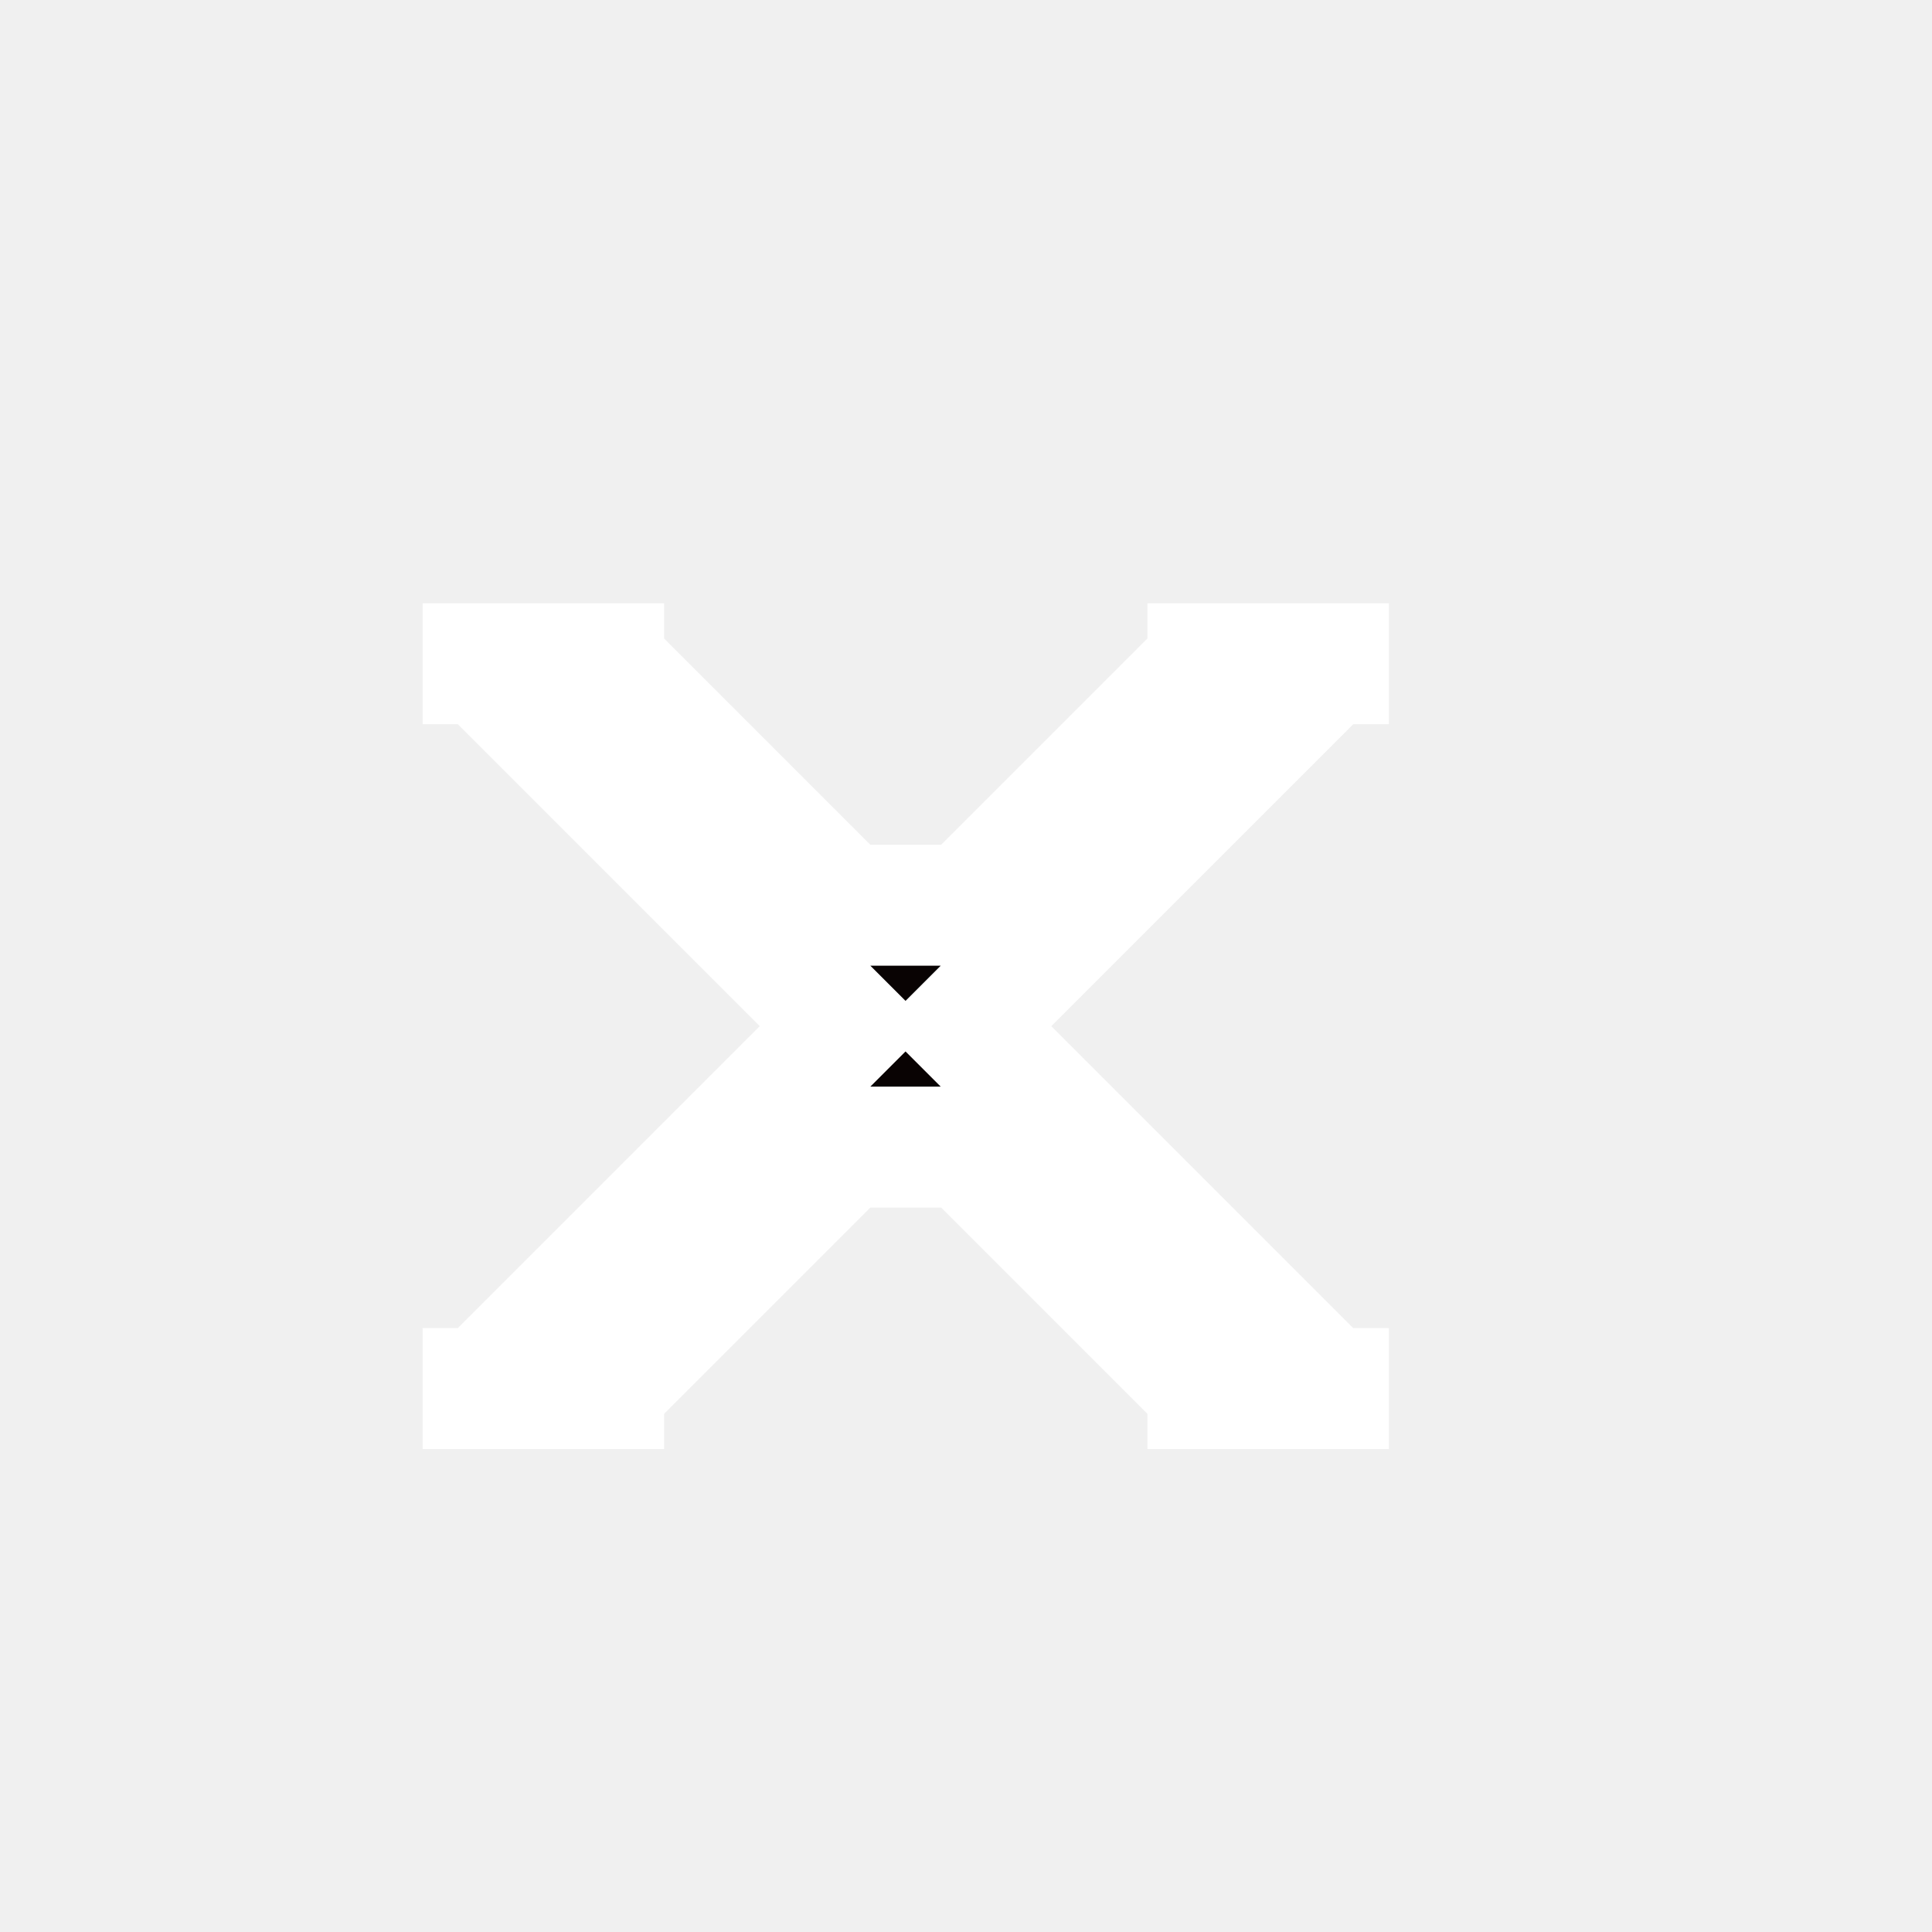
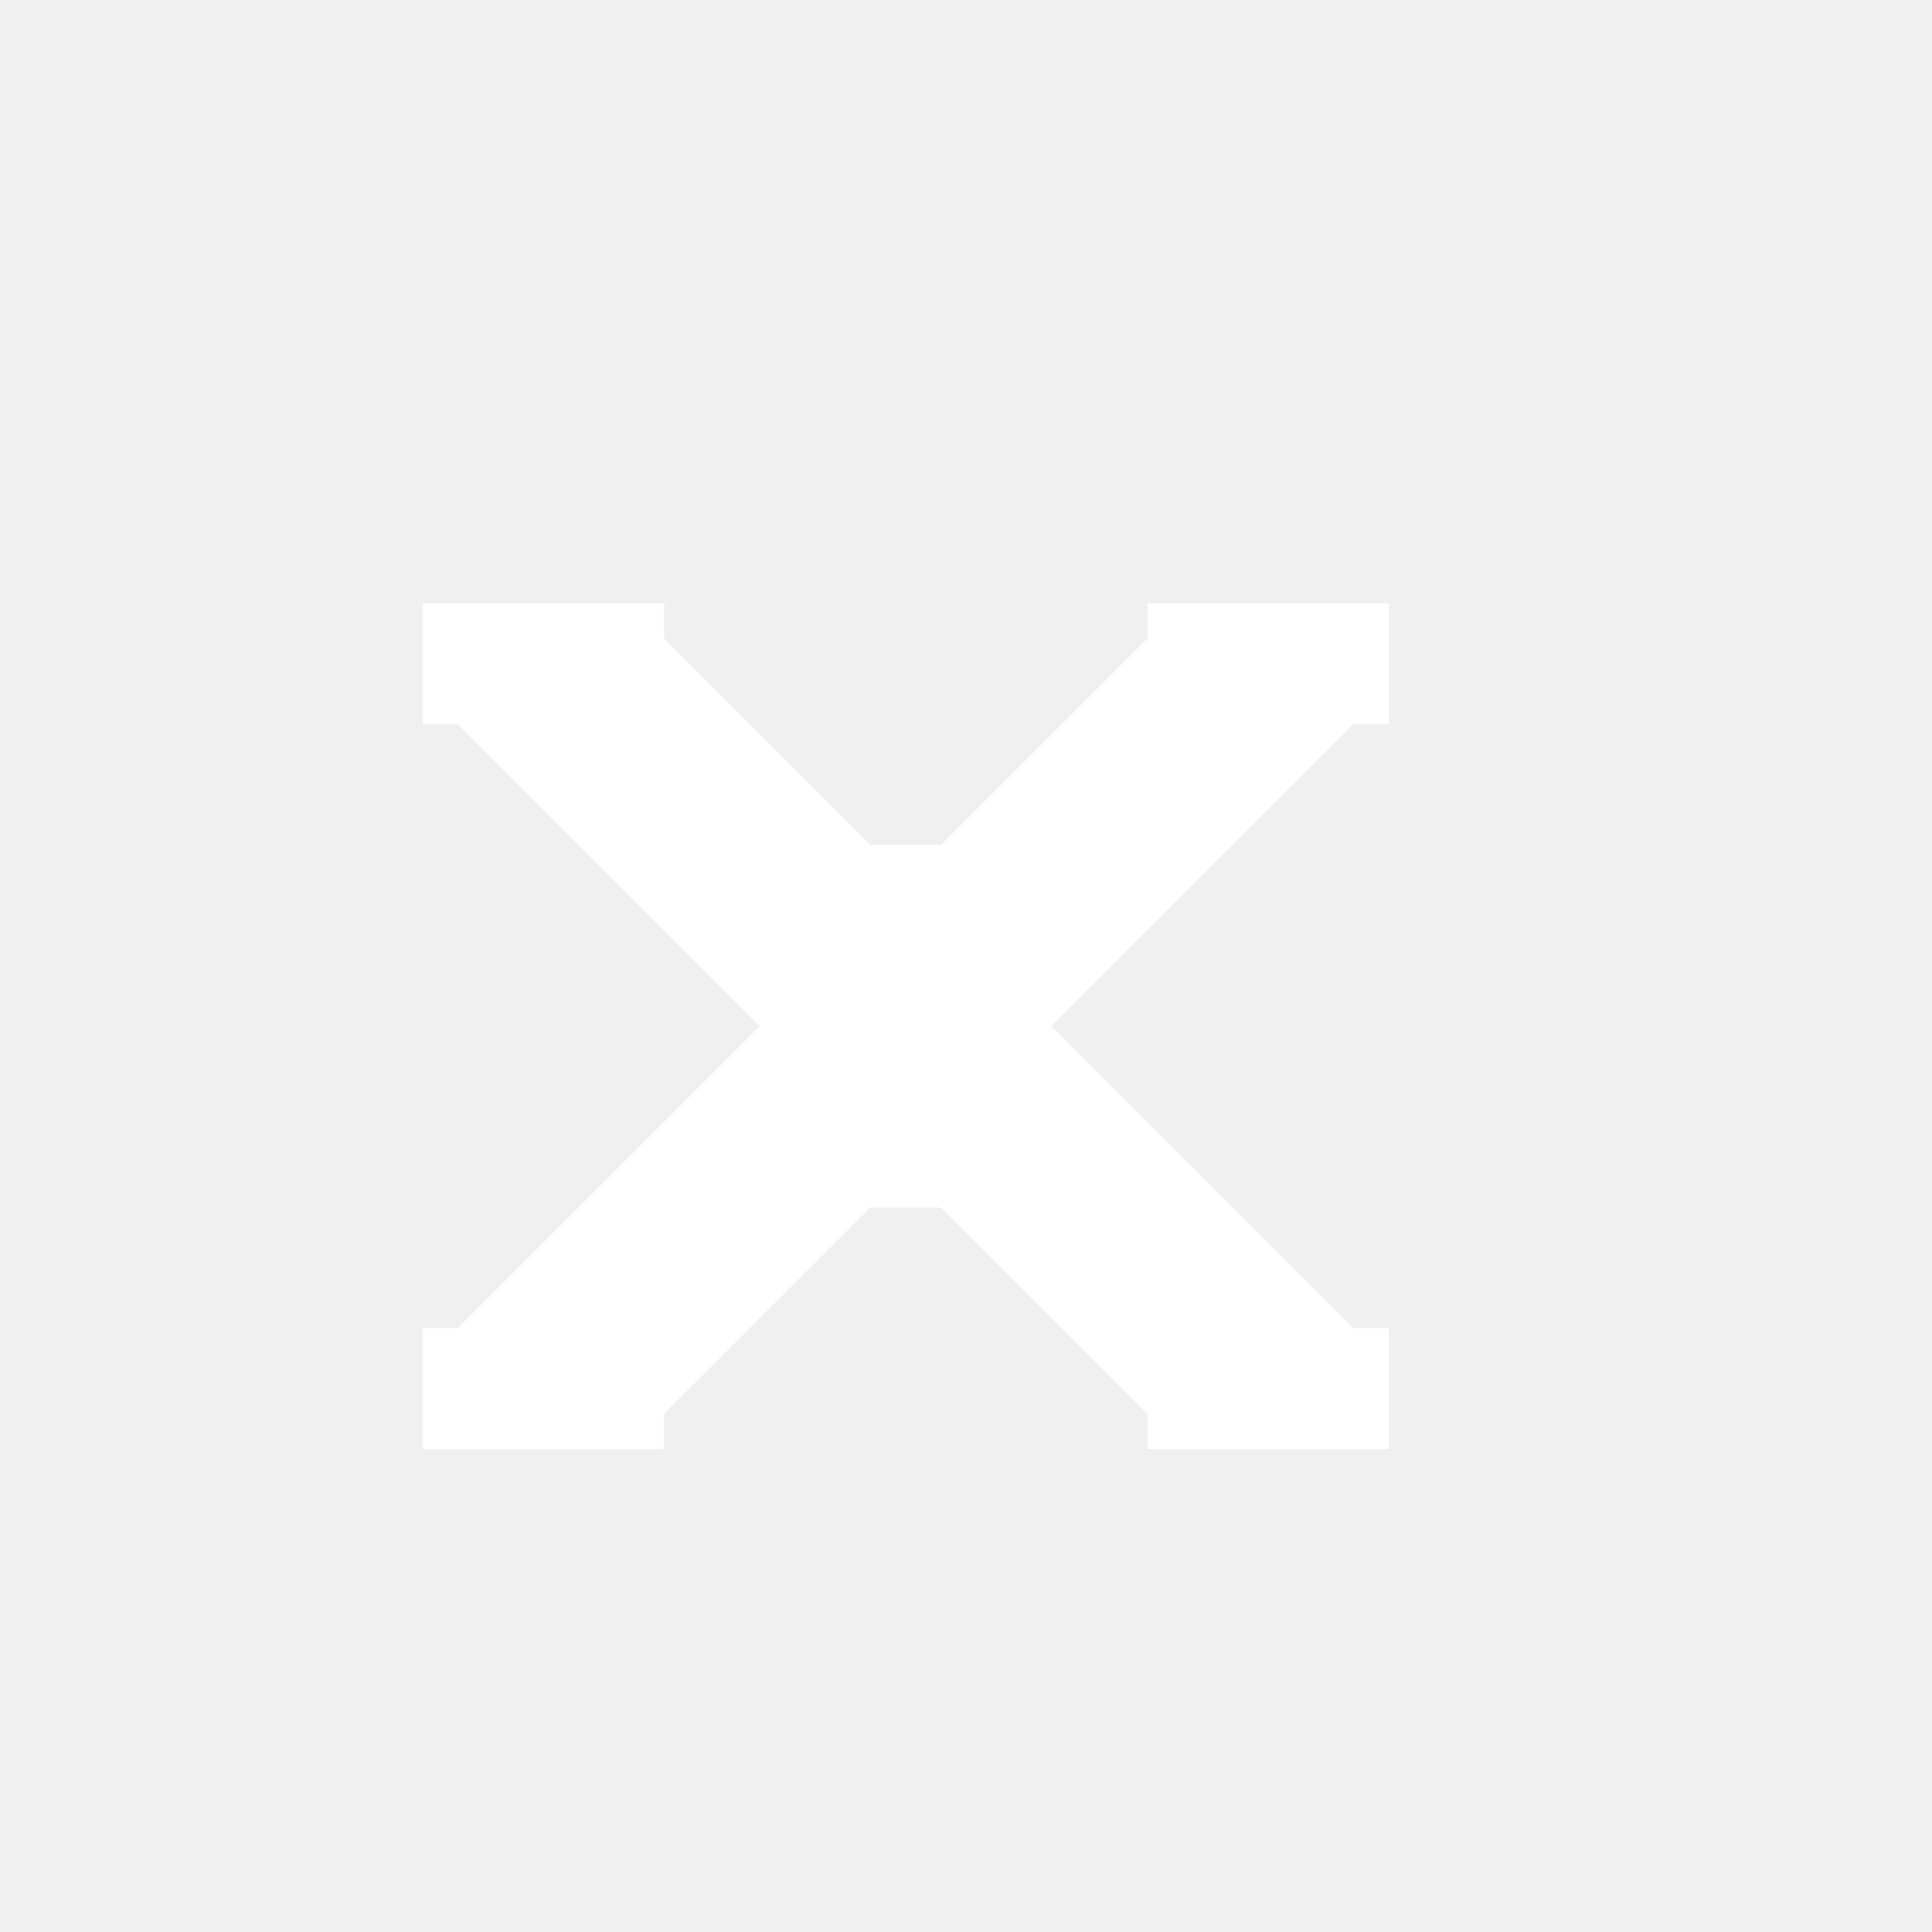
<svg xmlns="http://www.w3.org/2000/svg" width="16" height="16" viewBox="0 0 4.233 4.233" version="1.1" id="svg8">
  <defs id="defs2" />
  <g id="layer1" transform="translate(0,-292.7667)">
-     <path style="opacity:1;fill:#090303;fill-opacity:1;fill-rule:nonzero;stroke:#ffffff;stroke-width:0.265;stroke-linecap:butt;stroke-linejoin:miter;stroke-miterlimit:4;stroke-dasharray:none;stroke-opacity:1;paint-order:normal" d="M 0.926,295.809 H 1.058 l 0.794,-0.794 -0.794,-0.794 H 0.926 1.455 1.323 l 0.529,0.529 h 0.265 l 0.529,-0.529 H 2.514 3.043 2.91 l -0.794,0.794 0.794,0.794 H 3.043 2.514 2.646 L 2.117,295.28 H 1.852 l -0.529,0.529 h 0.132 z" id="path832" />
+     <path style="opacity:1;fill:#ffffff;fill-opacity:1;fill-rule:nonzero;stroke:#ffffff;stroke-width:0.265;stroke-linecap:butt;stroke-linejoin:miter;stroke-miterlimit:4;stroke-dasharray:none;stroke-opacity:1;paint-order:normal" d="M 0.926,295.809 H 1.058 l 0.794,-0.794 -0.794,-0.794 H 0.926 1.455 1.323 l 0.529,0.529 h 0.265 l 0.529,-0.529 H 2.514 3.043 2.91 l -0.794,0.794 0.794,0.794 H 3.043 2.514 2.646 L 2.117,295.28 H 1.852 l -0.529,0.529 h 0.132 z" id="path832" />
  </g>
</svg>
